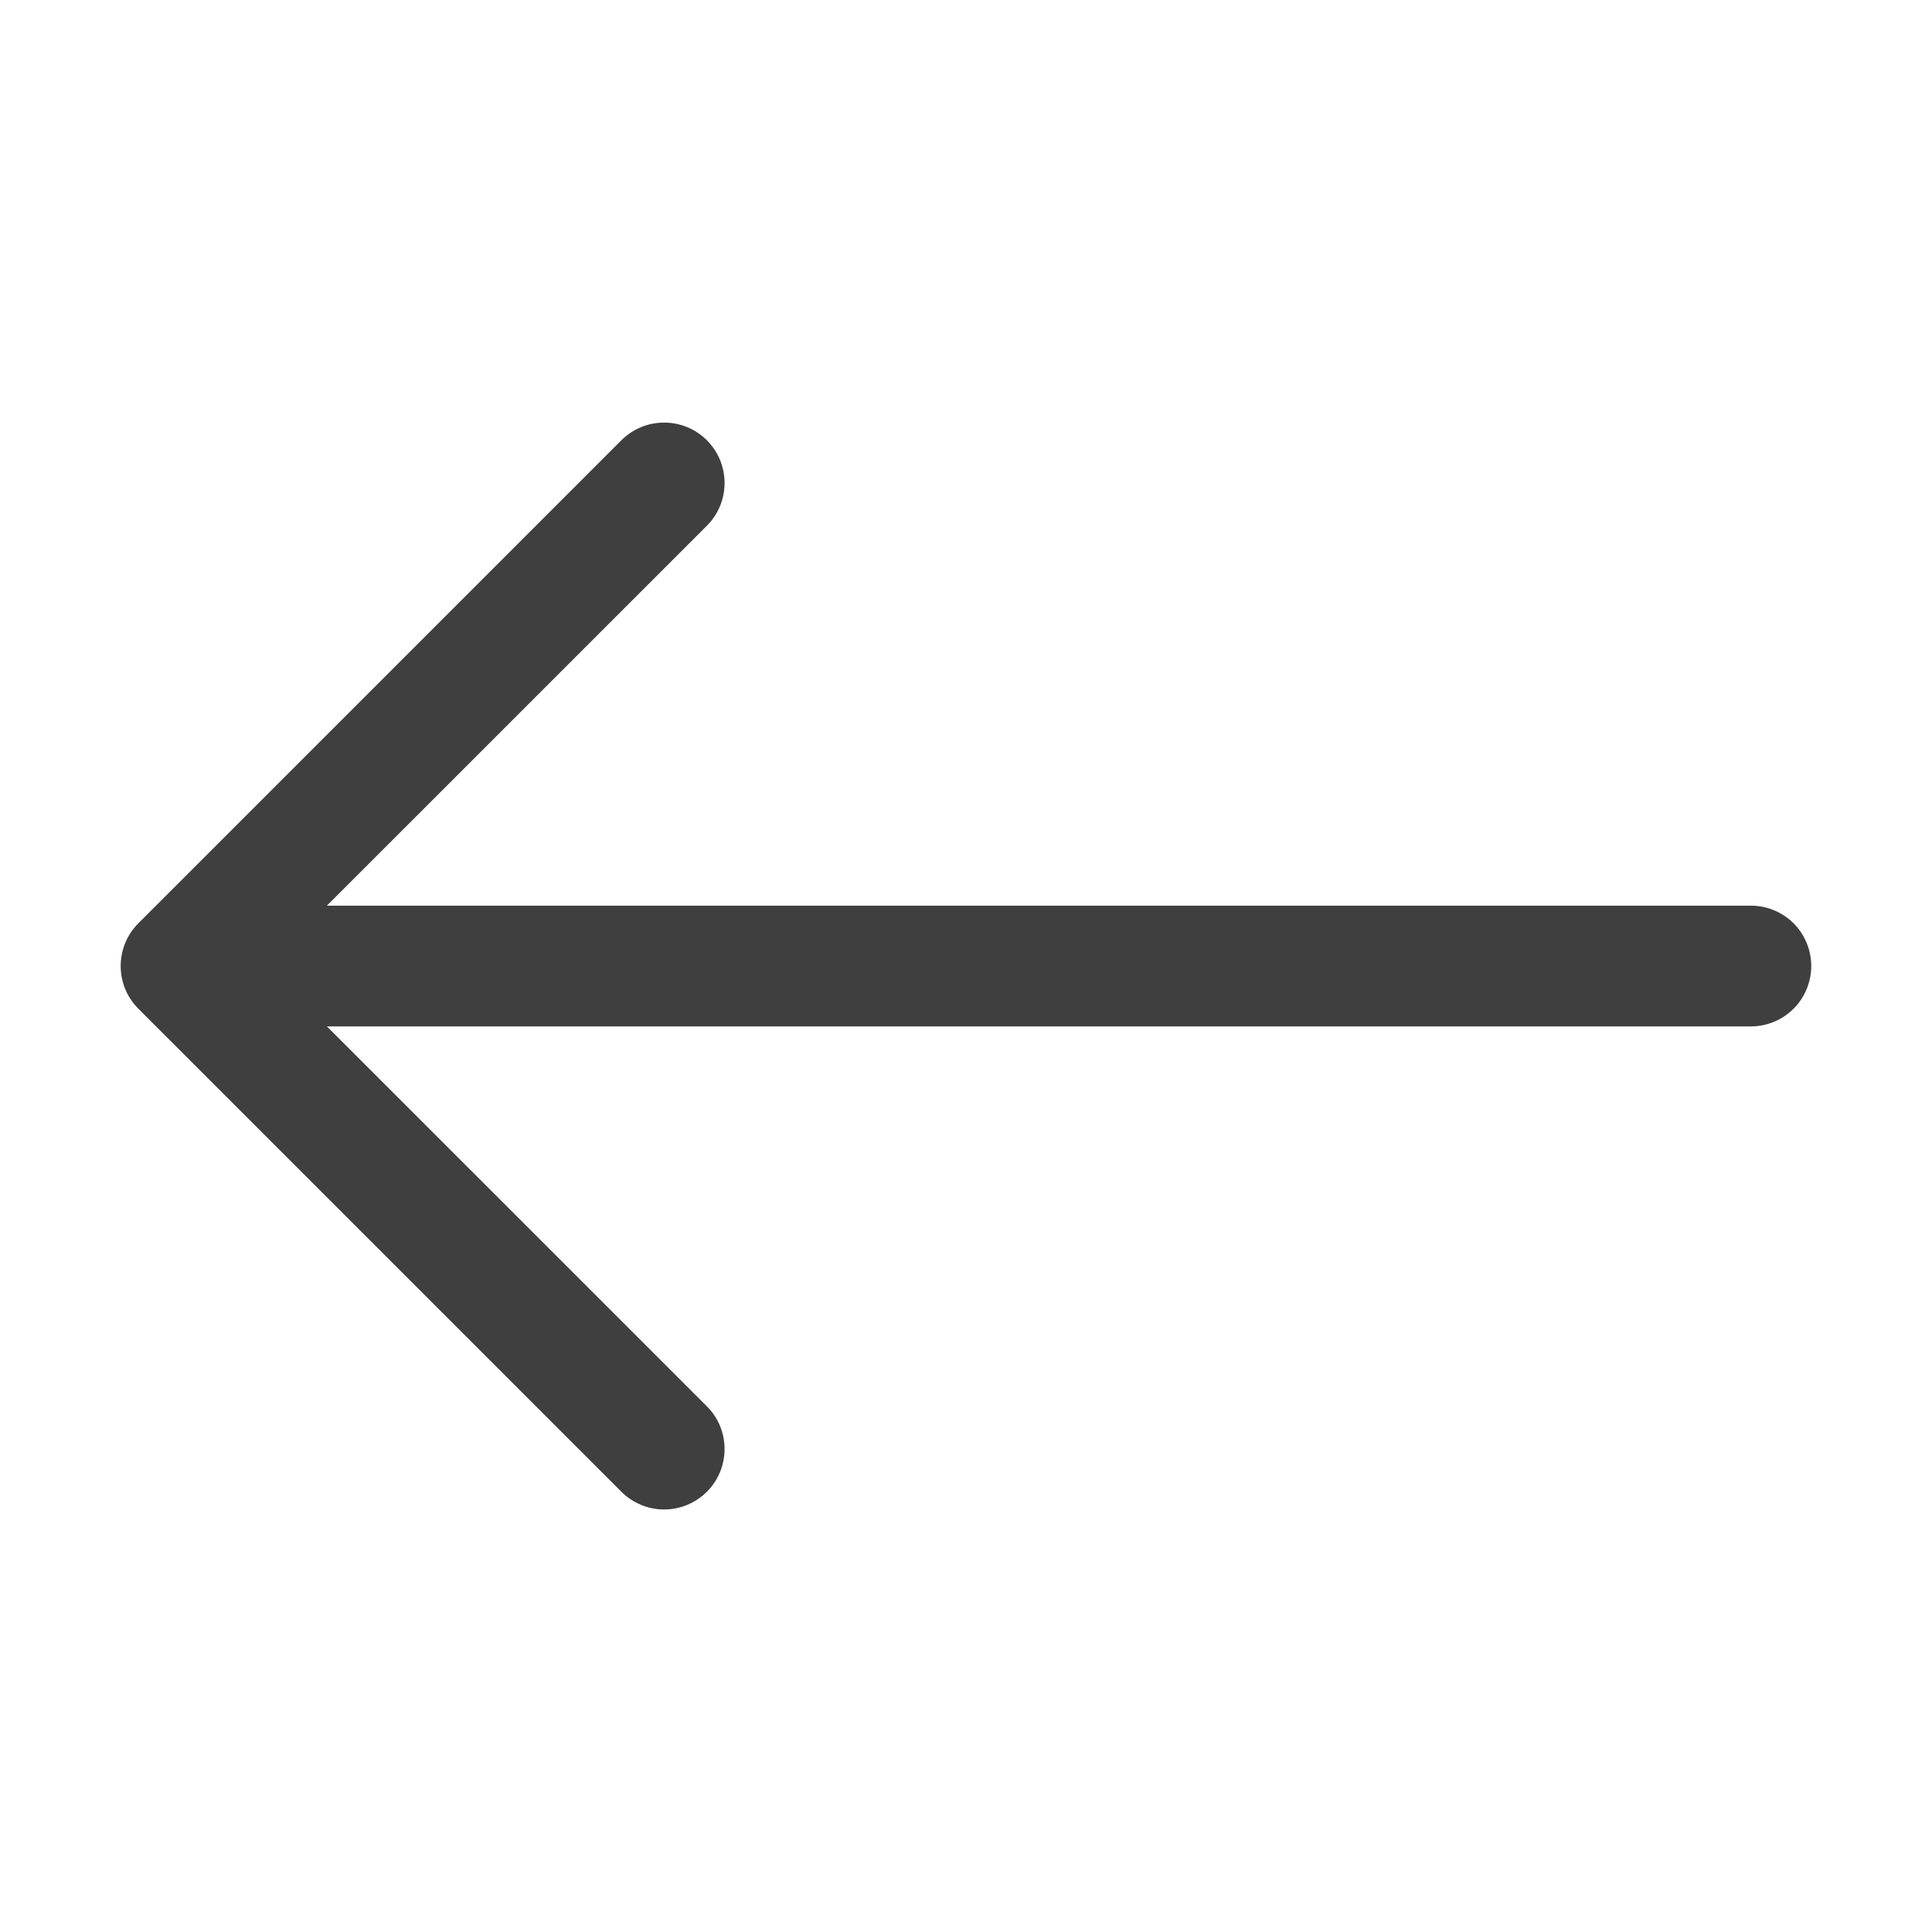
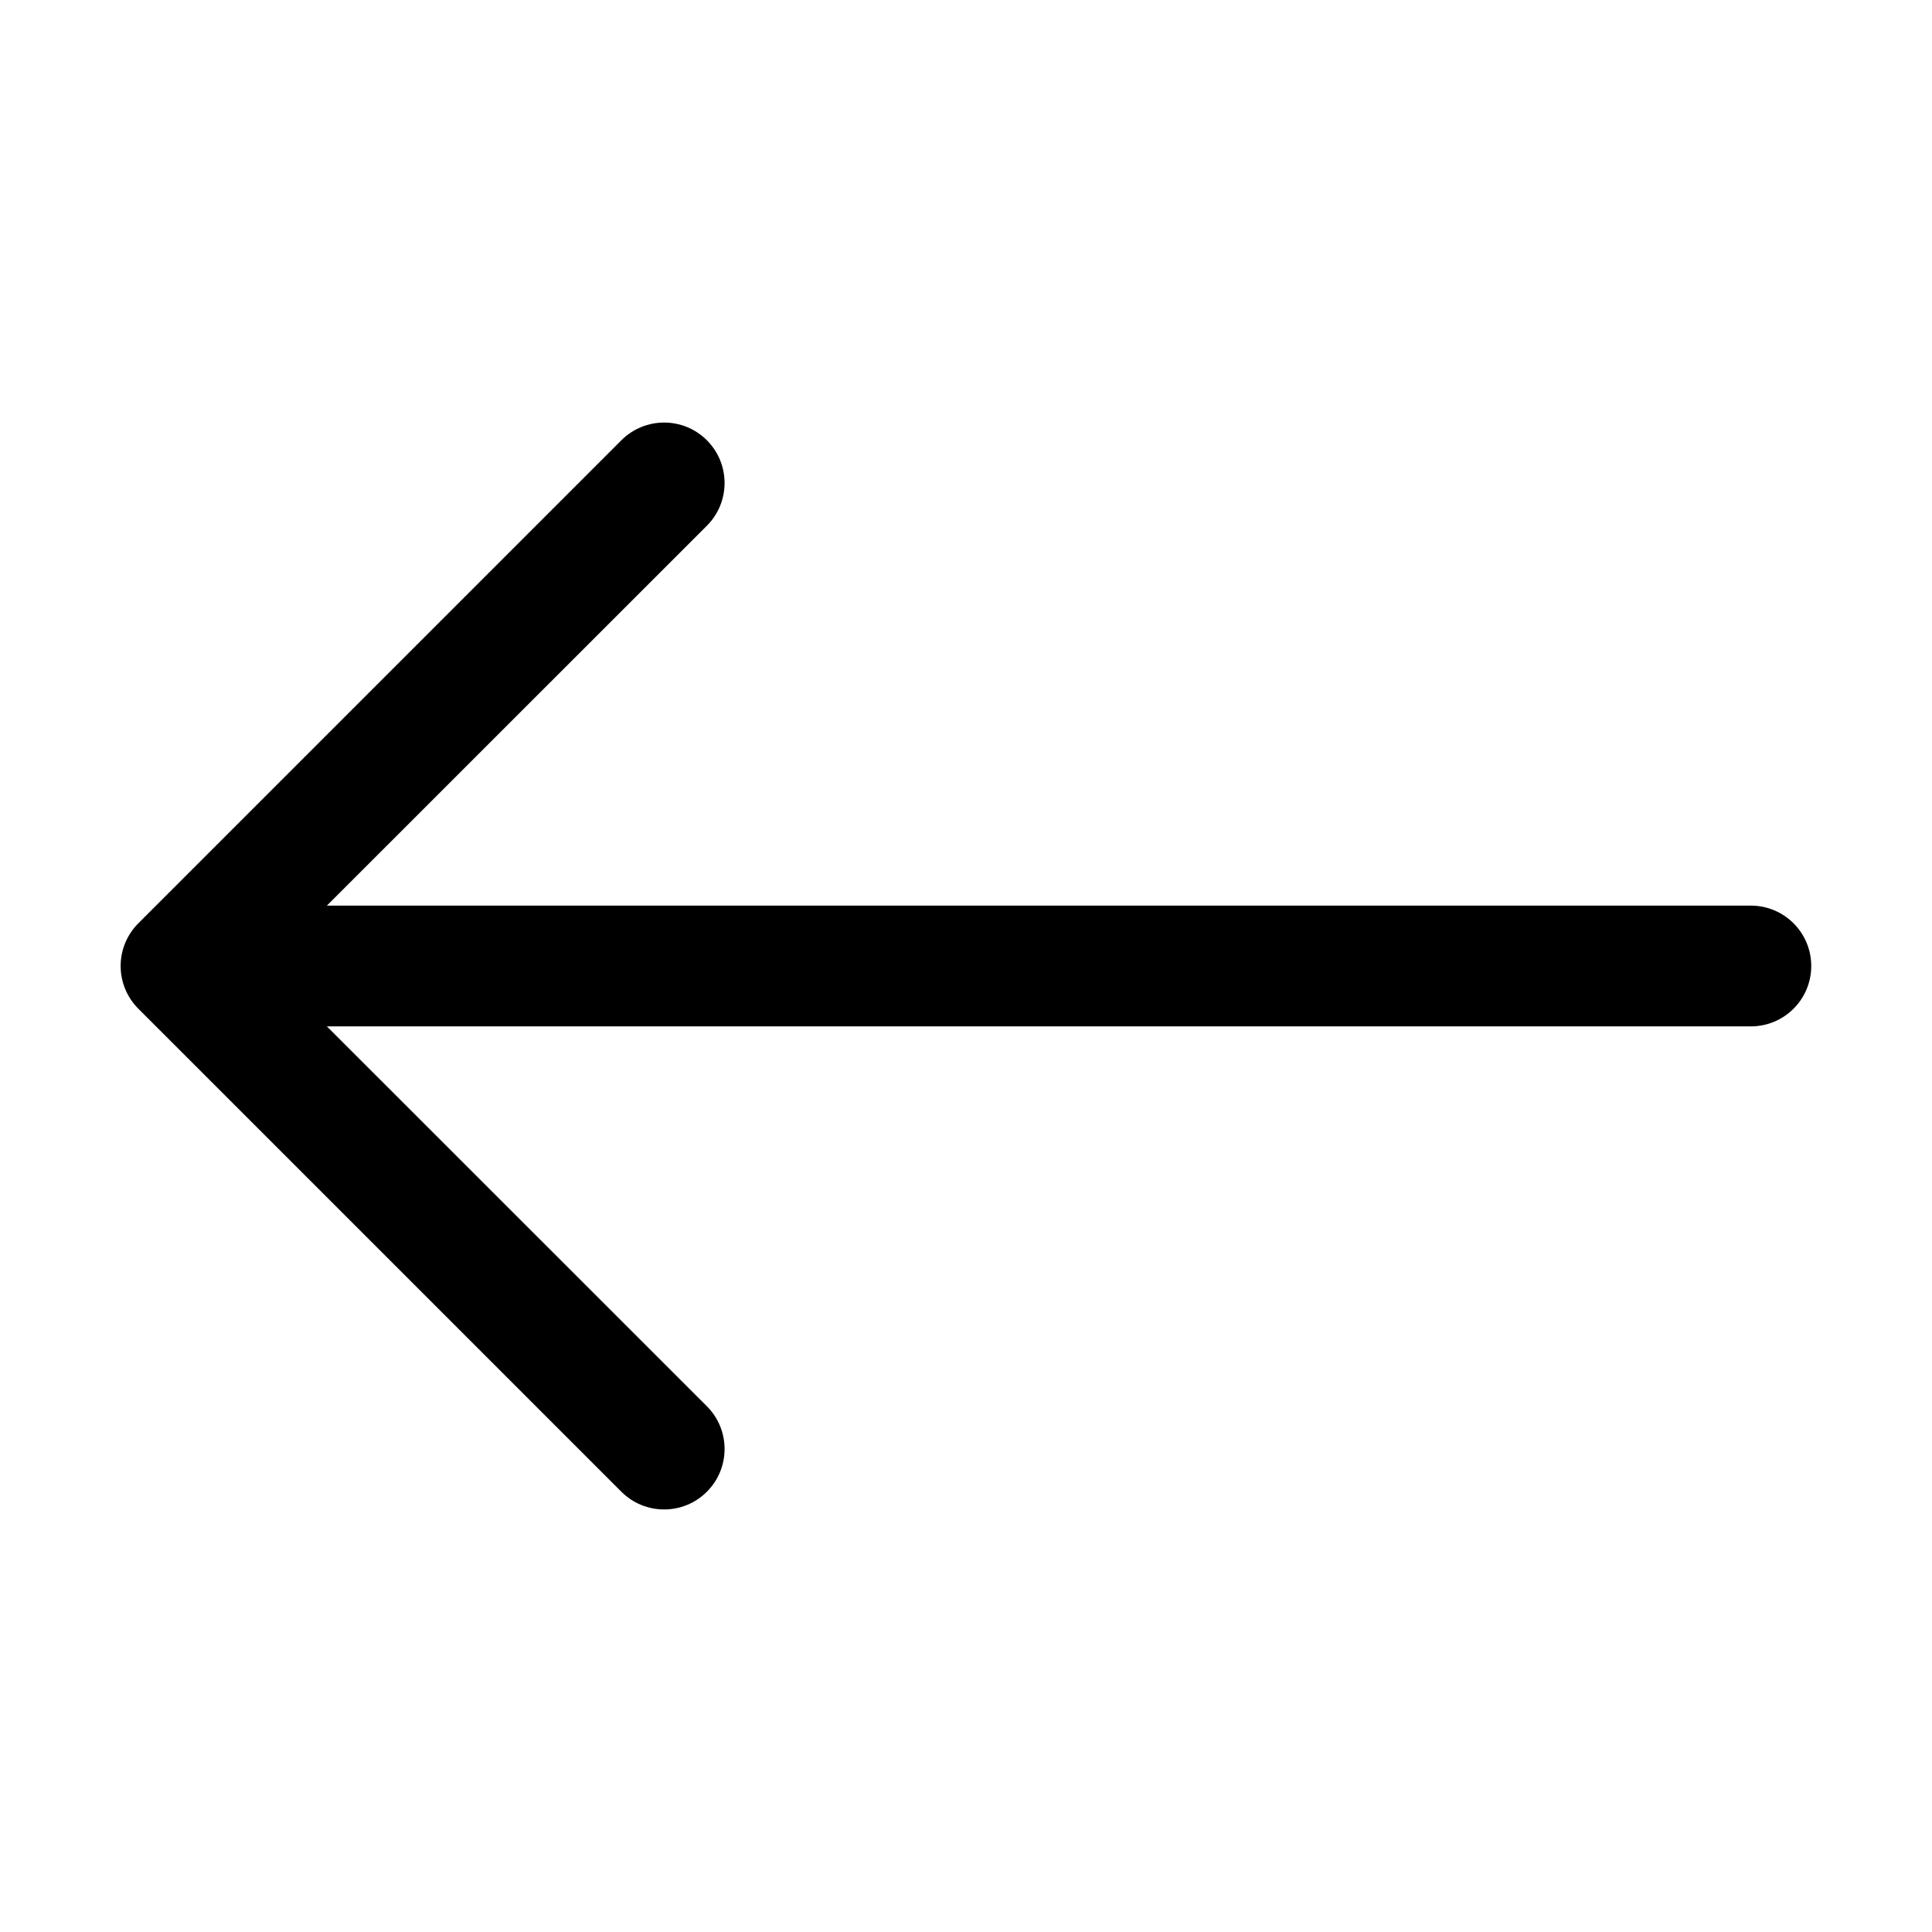
- <svg xmlns="http://www.w3.org/2000/svg" width="30" height="30" viewBox="0 0 30 30" fill="none">
-   <g id="arrow-left">
-     <path id="Vector" fill-rule="evenodd" clip-rule="evenodd" d="M28.125 15C28.125 14.752 28.026 14.513 27.851 14.337C27.675 14.162 27.436 14.063 27.188 14.063H5.076L10.976 8.164C11.064 8.077 11.133 7.973 11.18 7.859C11.227 7.746 11.251 7.623 11.251 7.5C11.251 7.377 11.227 7.255 11.18 7.141C11.133 7.027 11.064 6.924 10.976 6.836C10.889 6.749 10.786 6.68 10.672 6.633C10.558 6.586 10.436 6.562 10.313 6.562C10.189 6.562 10.067 6.586 9.953 6.633C9.84 6.68 9.736 6.749 9.649 6.836L2.149 14.336C2.062 14.424 1.992 14.527 1.945 14.641C1.898 14.755 1.874 14.877 1.874 15C1.874 15.123 1.898 15.246 1.945 15.36C1.992 15.473 2.062 15.577 2.149 15.664L9.649 23.164C9.736 23.251 9.84 23.32 9.953 23.367C10.067 23.415 10.189 23.439 10.313 23.439C10.436 23.439 10.558 23.415 10.672 23.367C10.786 23.32 10.889 23.251 10.976 23.164C11.064 23.077 11.133 22.973 11.18 22.859C11.227 22.745 11.251 22.623 11.251 22.5C11.251 22.377 11.227 22.255 11.18 22.141C11.133 22.027 11.064 21.924 10.976 21.837L5.076 15.938H27.188C27.436 15.938 27.675 15.839 27.851 15.663C28.026 15.487 28.125 15.249 28.125 15Z" fill="#3F3F3F" />
-   </g>
+ <svg xmlns="http://www.w3.org/2000/svg" width="16" height="16" fill="currentColor" class="bi bi-arrow-left" viewBox="0 0 16 16">
+   <path fill-rule="evenodd" d="M15 8a.5.5 0 0 0-.5-.5H2.707l3.147-3.146a.5.5 0 1 0-.708-.708l-4 4a.5.5 0 0 0 0 .708l4 4a.5.5 0 0 0 .708-.708L2.707 8.5H14.5A.5.5 0 0 0 15 8" />
</svg>
